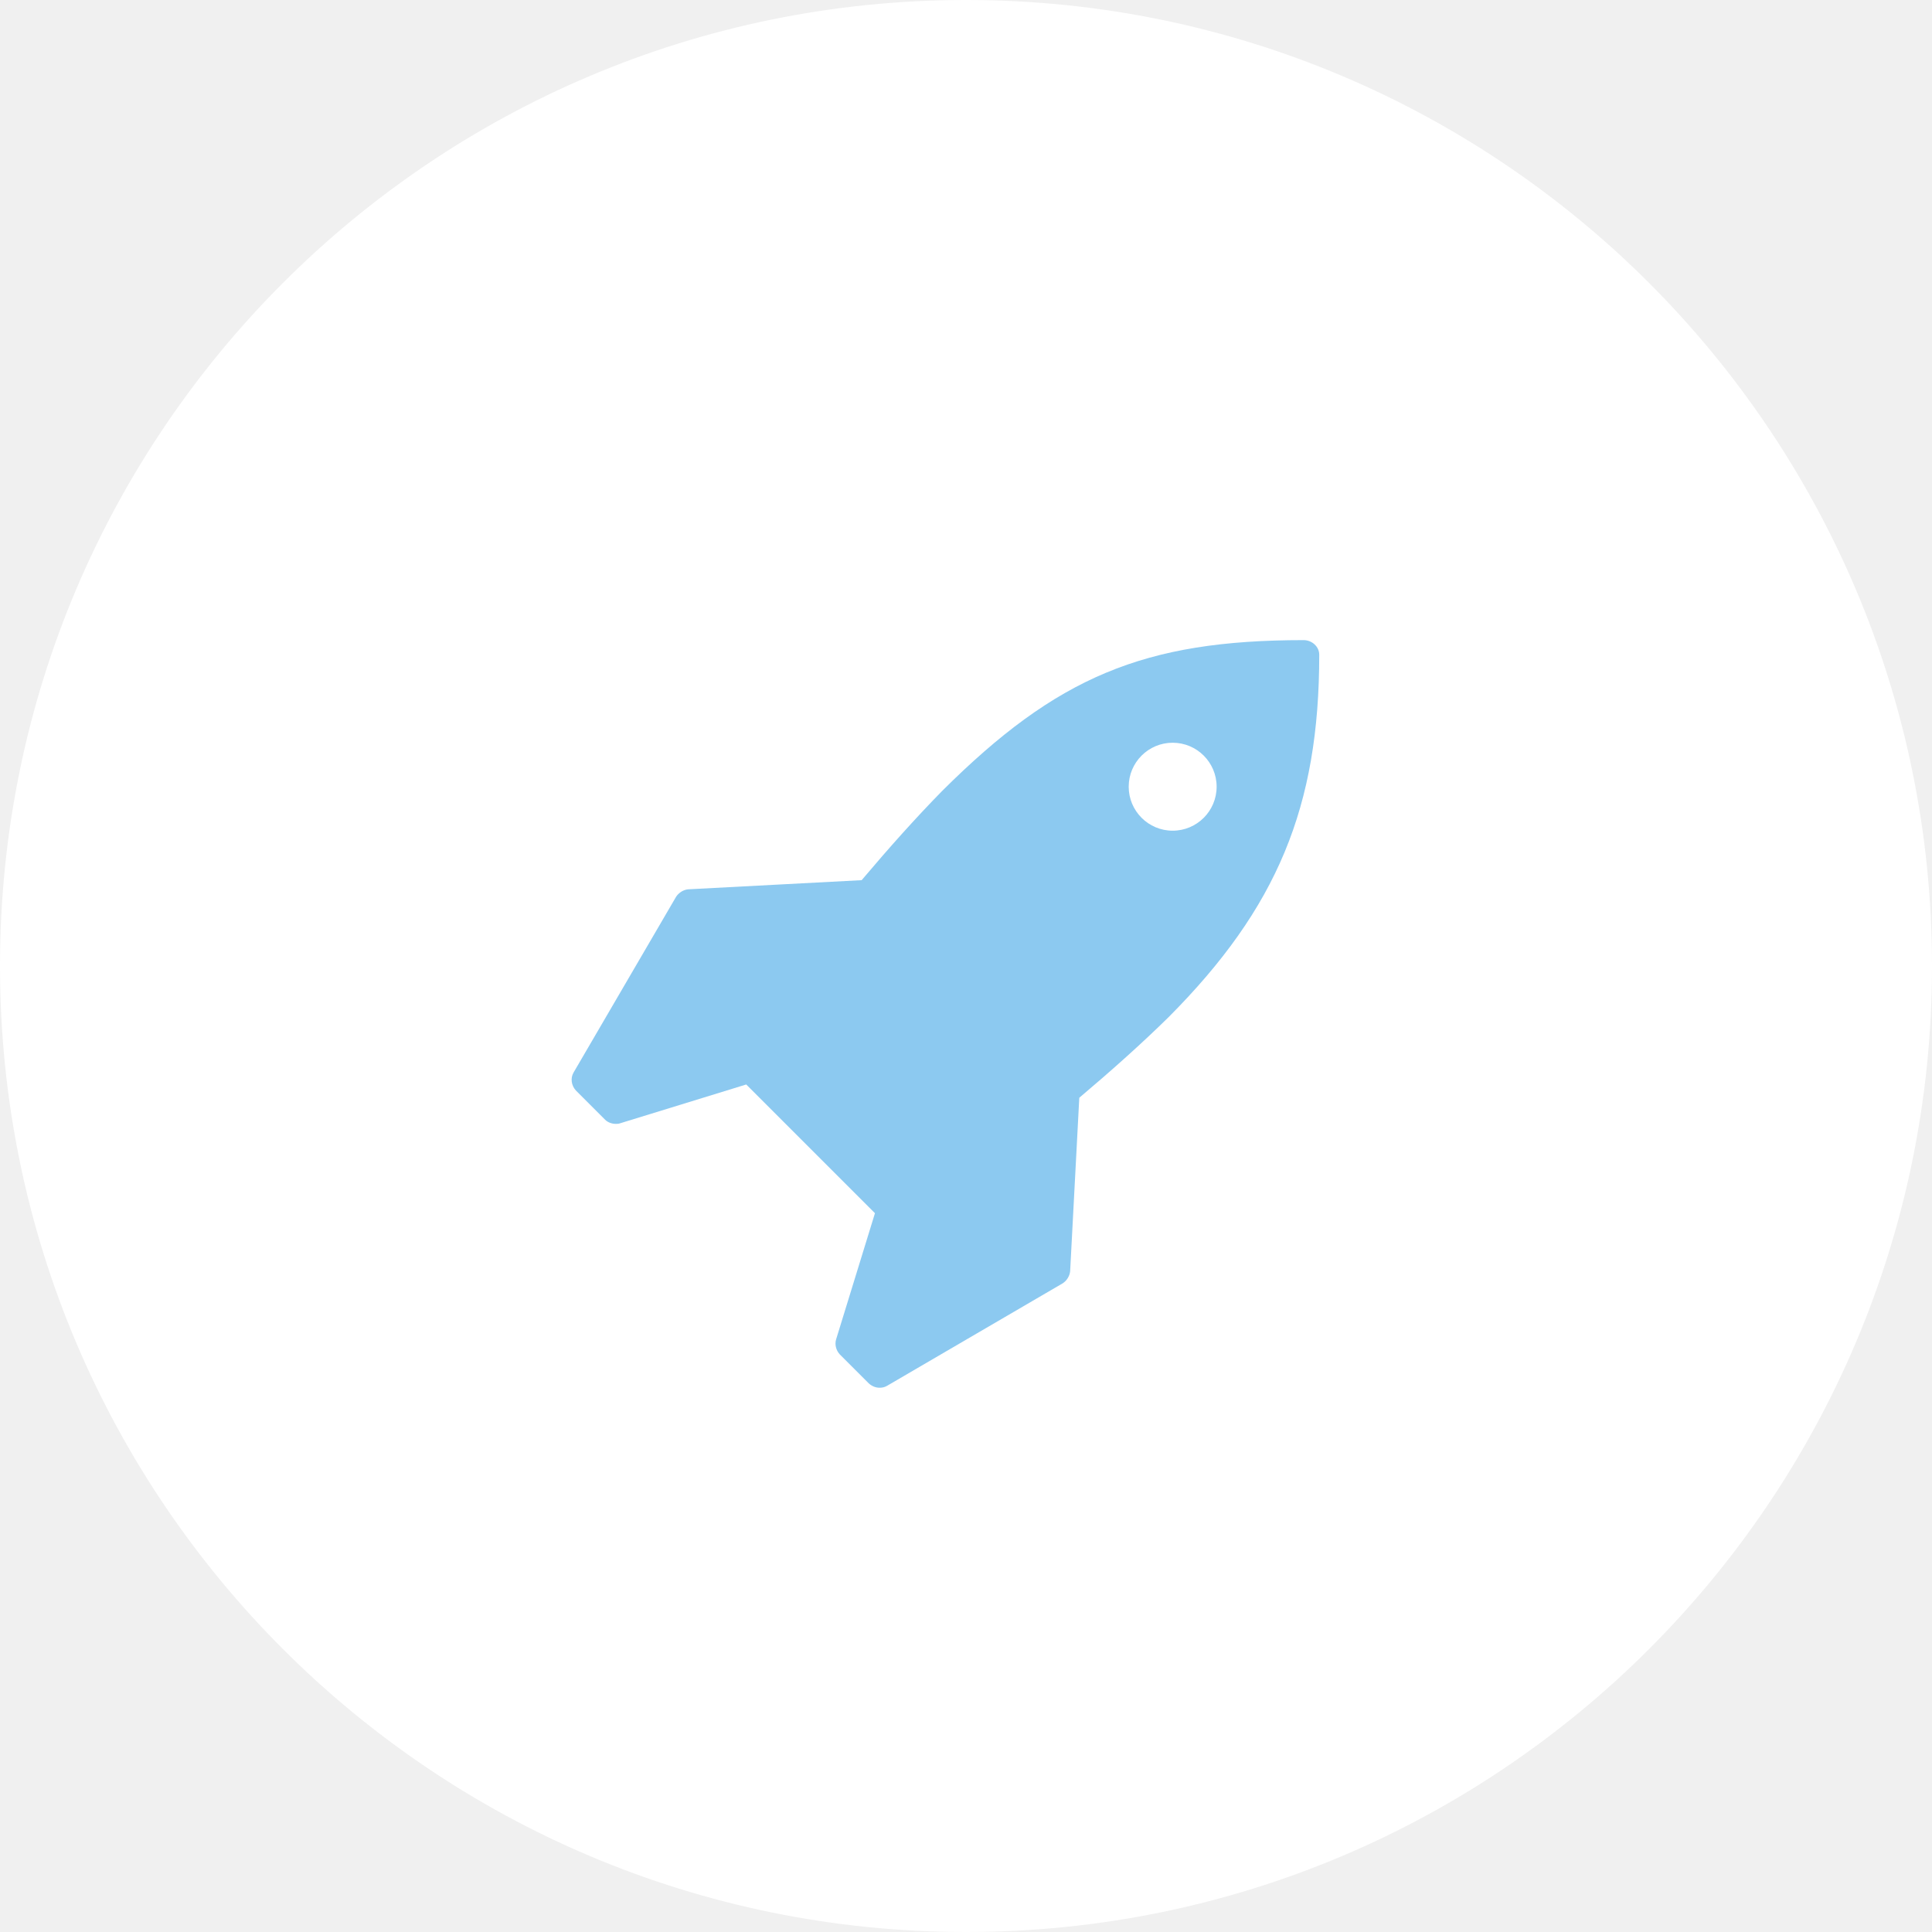
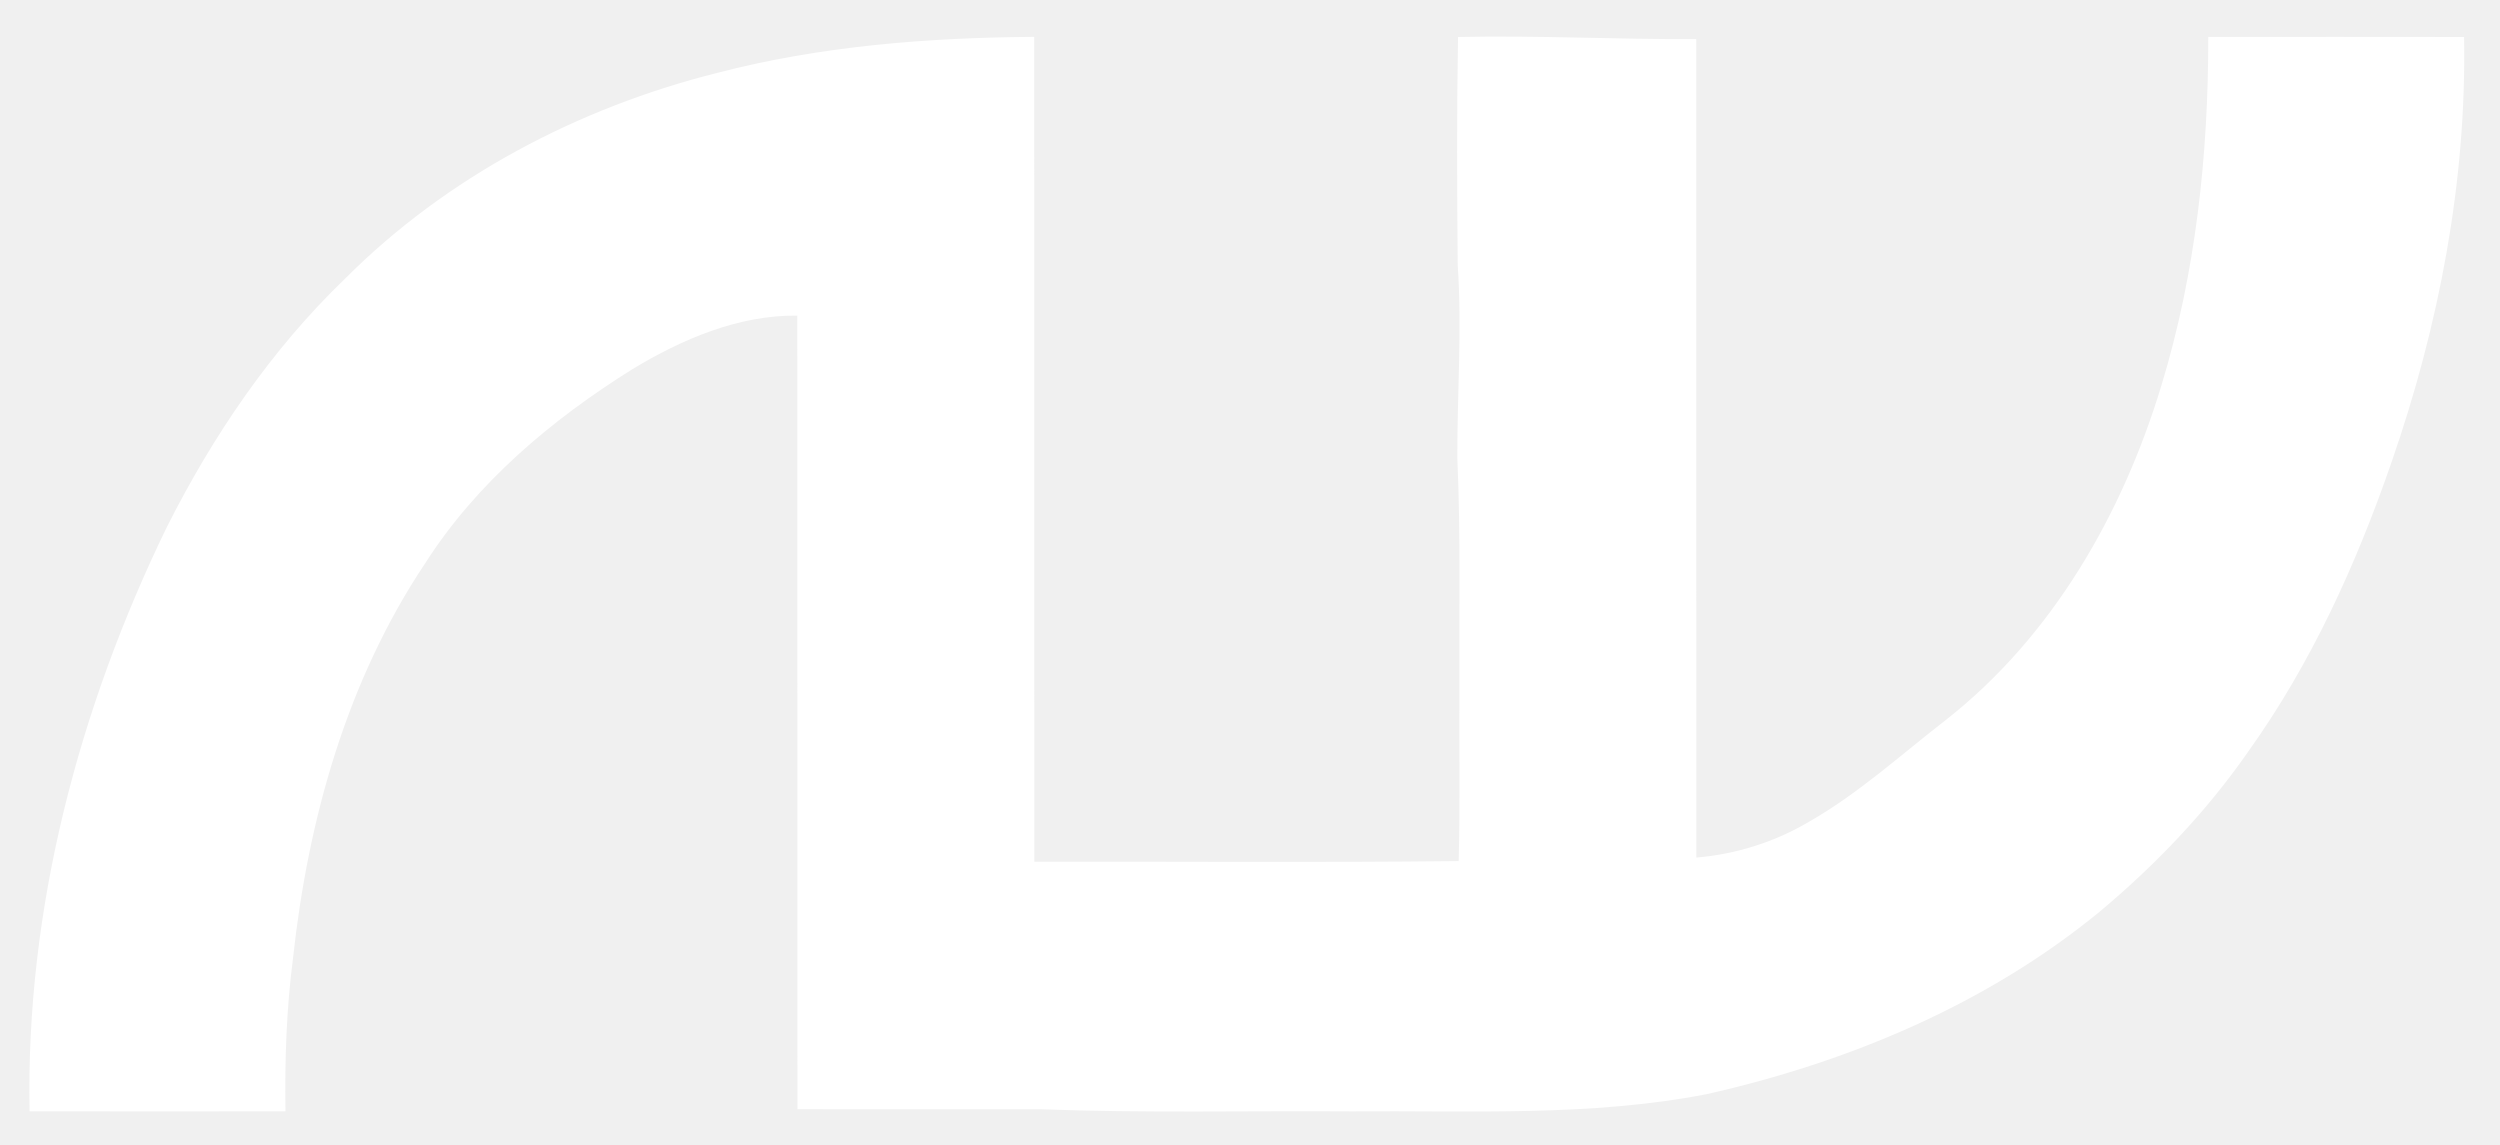
- <svg xmlns="http://www.w3.org/2000/svg" version="1.1" id="Layer_1" x="0px" y="0px" width="85px" height="85px" viewBox="0 0 80 80" enable-background="new 0 0 80 80" xml:space="preserve">
-   <g>
-     <path fill="#FFFFFF" d="M40,0c22.091,0,40,17.909,40,40S62.091,80,40,80S0,62.091,0,40S17.909,0,40,0z" />
-   </g>
-   <g>
-     <path fill="#8cc9f0" d="M50.378,32.576c0,1.005-0.815,1.821-1.821,1.821c-1.005,0-1.82-0.816-1.82-1.821    c0-1.005,0.815-1.821,1.82-1.821C49.563,30.755,50.378,31.571,50.378,32.576z M54.627,27.113c0-0.341-0.304-0.607-0.646-0.607    c-6.601,0-10.223,1.518-14.964,6.241c-1.081,1.1-2.2,2.352-3.338,3.699l-7.188,0.379c-0.19,0.019-0.379,0.133-0.493,0.304    l-4.249,7.284c-0.133,0.228-0.095,0.53,0.095,0.739l1.214,1.215c0.114,0.113,0.285,0.17,0.437,0.17c0.057,0,0.114,0,0.17-0.02    l5.235-1.611l5.33,5.33l-1.612,5.236c-0.057,0.209,0,0.437,0.152,0.606l1.214,1.214c0.133,0.114,0.284,0.171,0.436,0.171    c0.114,0,0.208-0.021,0.304-0.075l7.283-4.25c0.171-0.113,0.284-0.304,0.305-0.492l0.379-7.19c1.347-1.138,2.599-2.257,3.699-3.339    C52.882,37.603,54.627,33.411,54.627,27.113z" />
-   </g>
+ <svg xmlns="http://www.w3.org/2000/svg" width="236pt" height="108pt" viewBox="0 0 1182 540" version="1.1">
+   <path fill="#ffffff" d=" M 339.00 34.03 C 387.90 21.29 438.60 17.32 488.98 16.97 C 489.06 146.97 488.93 276.97 489.03 406.97 C 555.91 406.83 622.79 407.42 689.66 406.66 C 690.40 379.78 689.83 352.89 690.00 326.00 C 689.81 289.33 690.65 252.65 689.02 216.01 C 688.94 185.68 691.28 155.33 689.21 125.01 C 688.87 89.02 688.72 53.02 689.36 17.03 C 726.91 16.22 764.43 18.24 801.98 18.02 C 802.05 147.01 801.95 276.00 802.03 405.00 C 820.72 403.43 838.96 397.70 855.12 388.18 C 878.62 374.78 898.67 356.46 919.96 339.97 C 970.36 300.44 1003.47 242.62 1021.86 181.96 C 1038.13 128.64 1044.15 72.62 1044.06 17.02 C 1084.38 16.98 1124.69 16.97 1165.01 17.03 C 1166.25 85.38 1153.13 153.44 1130.79 217.86 C 1114.13 266.17 1092.75 313.25 1062.93 354.94 C 1043.21 383.31 1019.12 408.51 992.65 430.64 C 939.20 474.47 873.89 501.78 806.87 516.87 C 751.60 527.58 694.96 524.55 639.00 525.00 C 590.00 524.66 540.98 525.86 492.00 524.00 C 453.68 523.92 415.36 524.09 377.03 523.97 C 376.92 398.90 377.08 273.84 376.96 148.77 C 349.11 148.45 322.49 159.90 299.04 174.06 C 260.85 197.92 225.37 227.70 200.96 265.97 C 164.02 321.24 145.68 386.91 138.55 452.46 C 135.43 476.50 134.60 500.75 134.97 524.98 C 94.64 525.02 54.31 525.03 13.98 524.97 C 12.13 429.35 37.19 334.55 78.81 248.89 C 100.58 205.63 128.21 164.88 163.22 131.22 C 211.20 83.15 273.39 50.52 339.00 34.03 Z" />
</svg>
